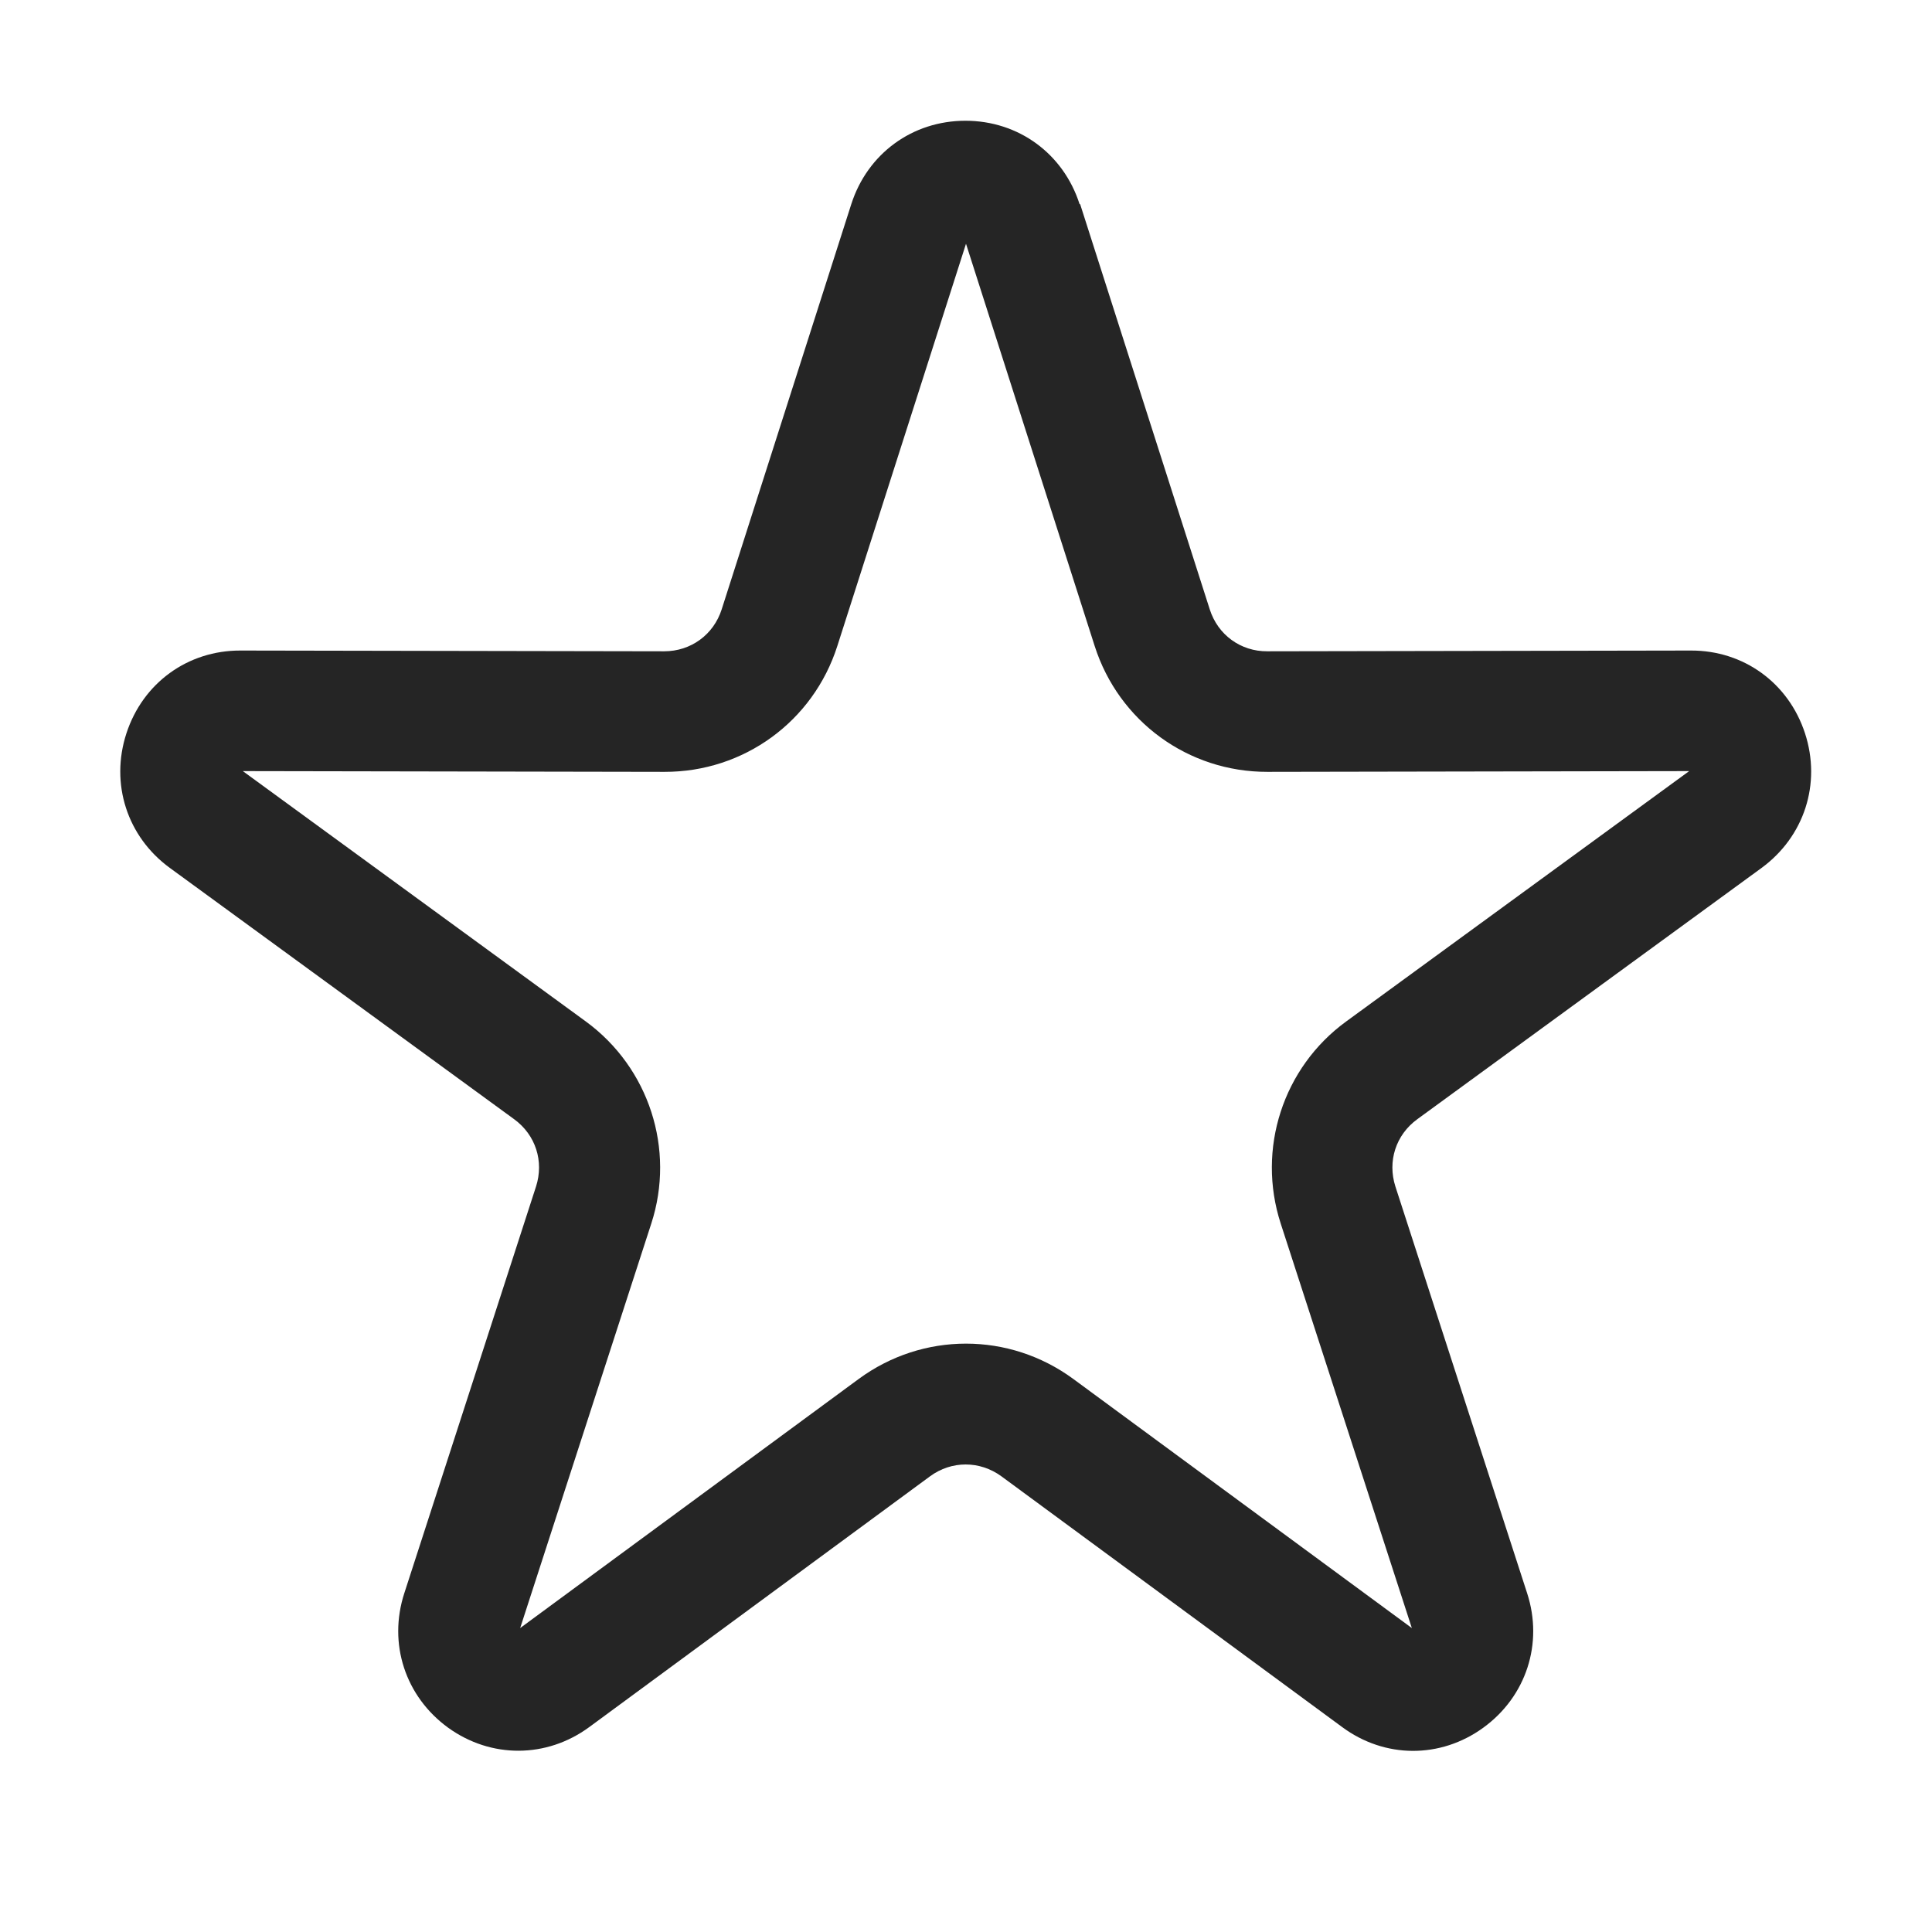
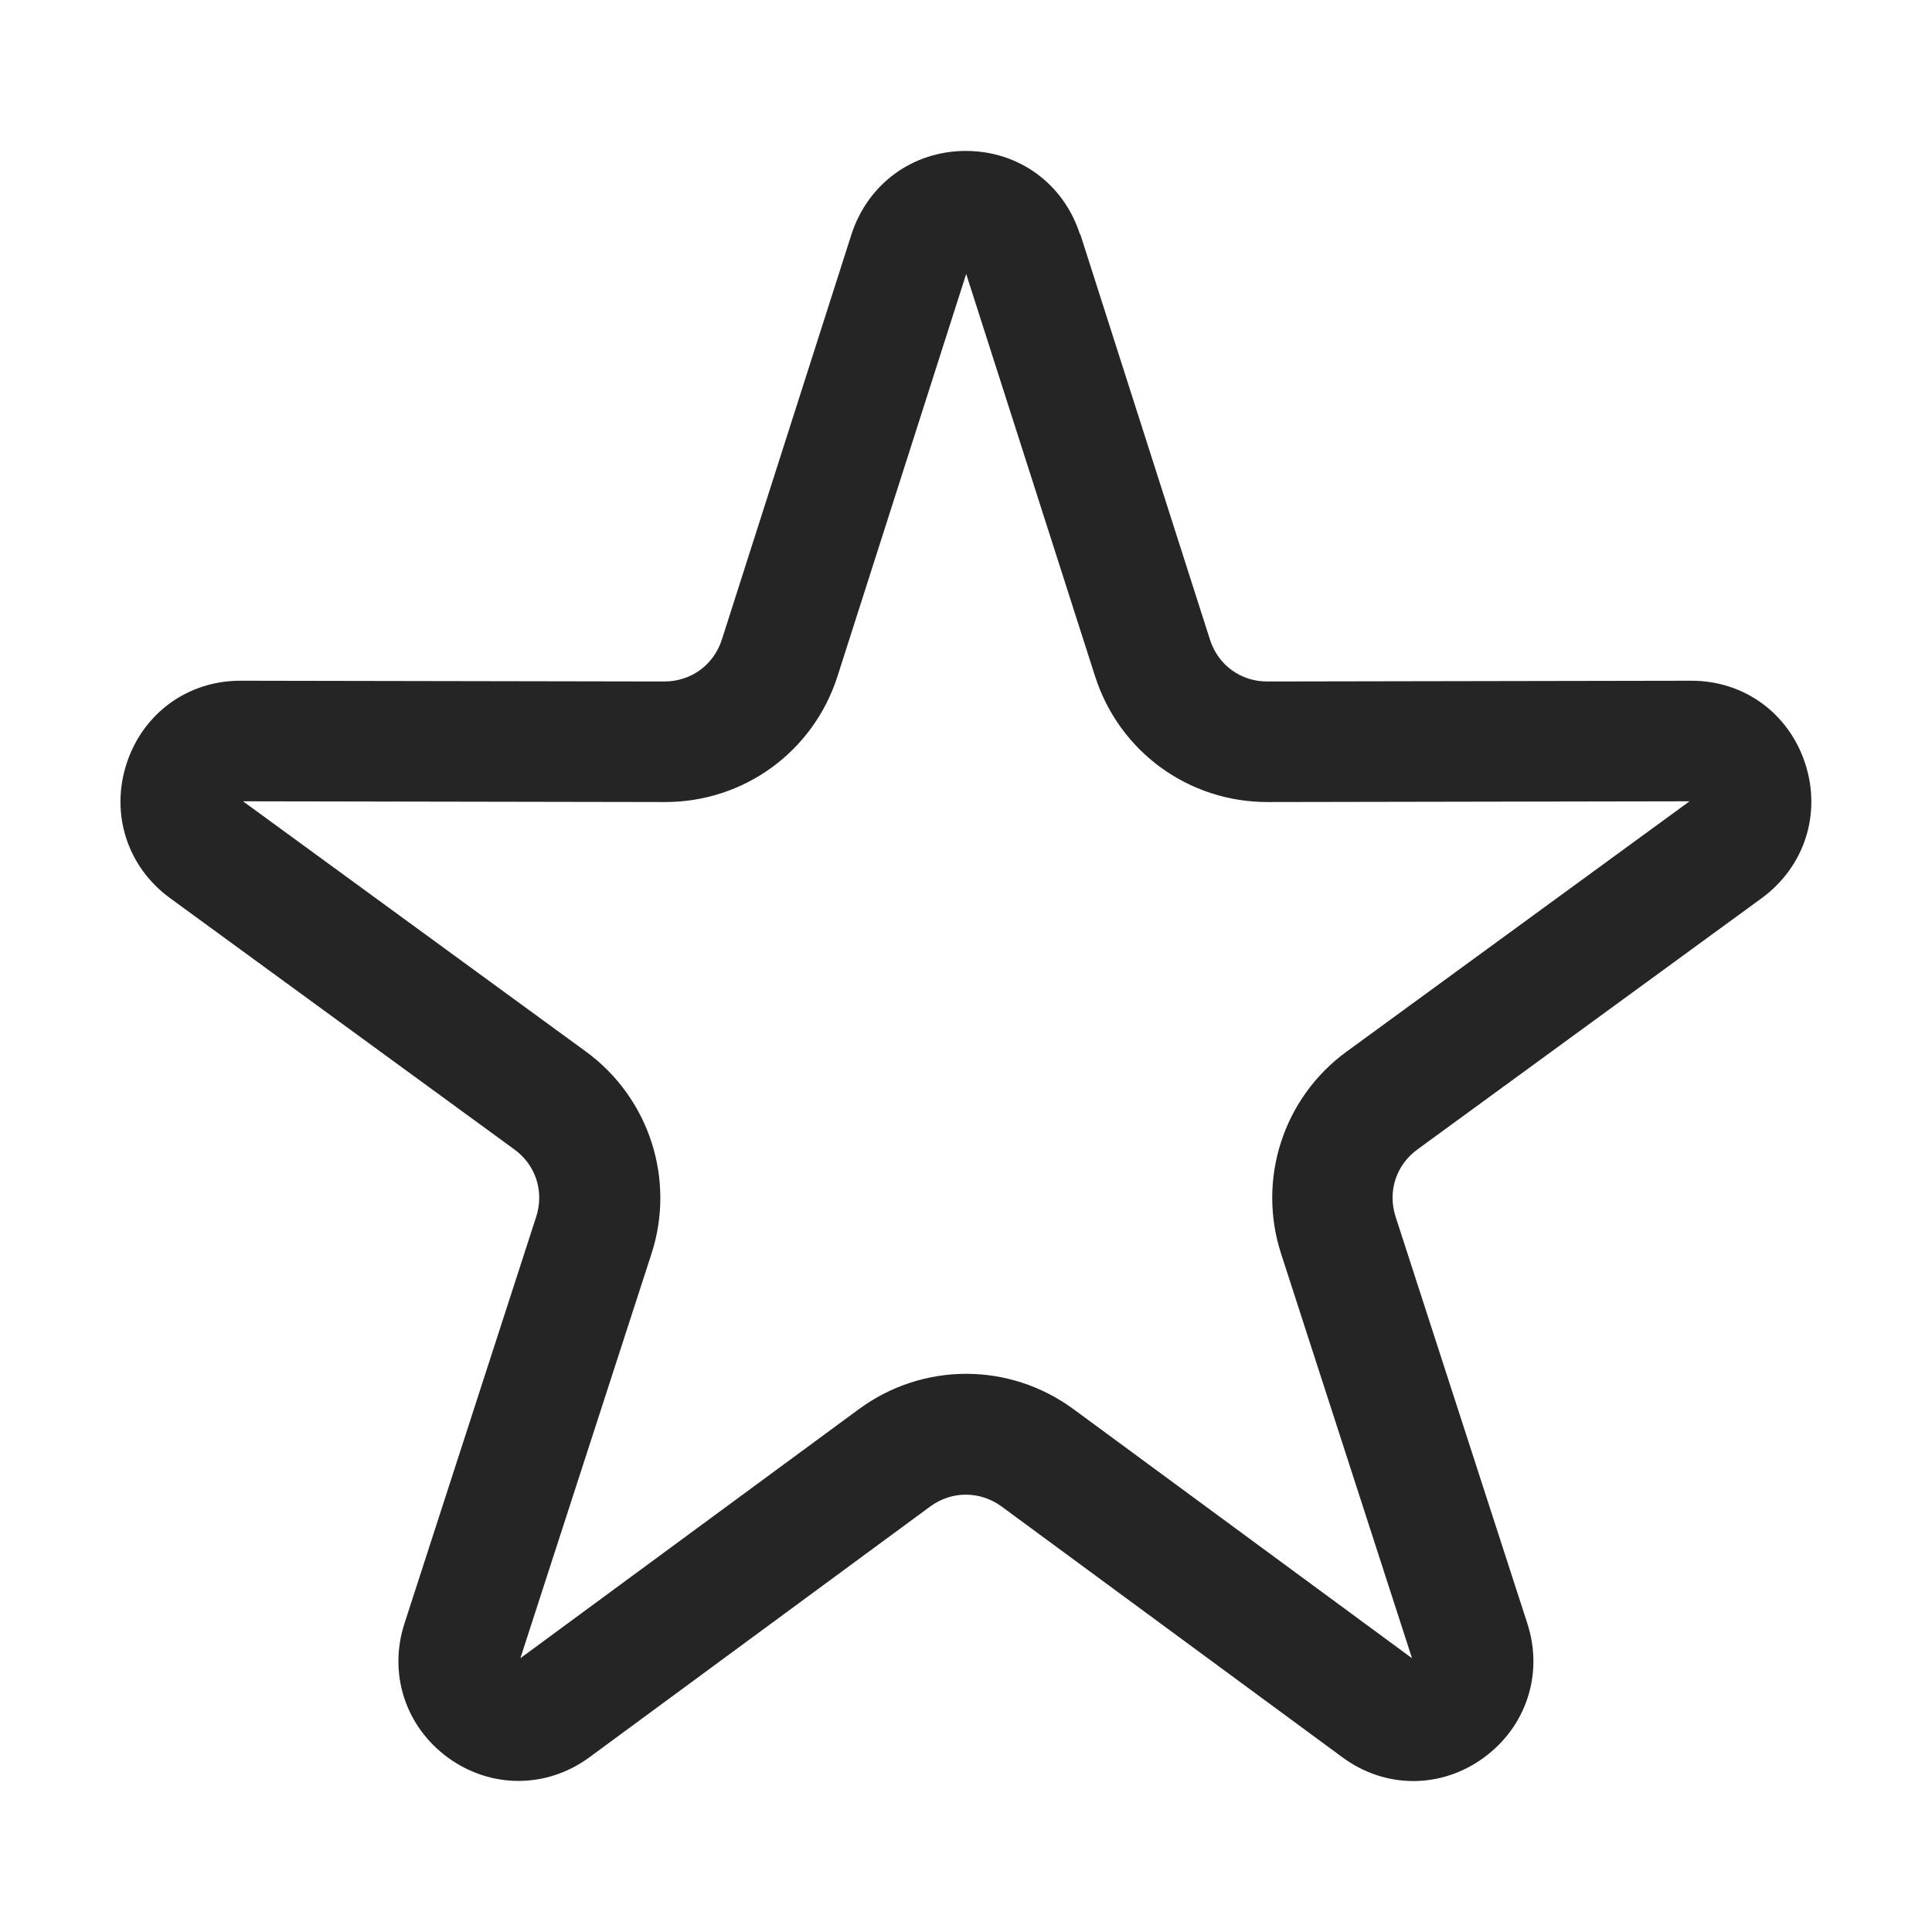
<svg xmlns="http://www.w3.org/2000/svg" version="1.1" id="Layer_1" shape-rendering="geometricPrecision" text-rendering="geometricPrecision" image-rendering="optimizeQuality" x="0px" y="0px" width="1024px" height="1024px" viewBox="0 0 1024 1024" enable-background="new 0 0 1024 1024" xml:space="preserve">
-   <path id="curve0" fill="#252525" d="M572.5,108.2L641.2,323c4.3,13.5,16.4,22.3,30.5,22.2l224.5-0.4c28-0.1,51.8,17.2,60.5,43.9  c8.7,26.7-0.4,54.7-23,71.3L751.2,593.2c-11.4,8.3-15.9,22.3-11.6,35.7l69.8,215.5c8.7,26.7-0.5,54.8-23.2,71.3s-52.2,16.4-74.8-0.3  L530.8,782.5c-11.5-8.4-26.5-8.4-37.9,0L312.3,915.4c-22.6,16.6-52.1,16.7-74.8,0.3c-22.7-16.5-31.9-44.6-23.2-71.3l69.8-215.5  c4.3-13.4-0.2-27.4-11.6-35.7L90,460c-22.6-16.5-31.7-44.6-23-71.3c8.7-26.7,32.5-44,60.5-43.9l224.5,0.4c14.2,0,26.2-8.8,30.5-22.2  l68.7-214.8c8.6-26.8,32.4-44.2,60.5-44.2c28.1,0,51.9,17.4,60.5,44.2H572.5z M512,129.2l-68.2,213.2c-12.8,40-49.6,66.8-91.6,66.7  l-223.5-0.4l181.8,132.7c33.5,24.5,47.5,67.7,34.7,107.1l-69.5,214.4l179.4-132c34-25,79.8-25,113.8,0l179.4,132l-69.5-214.4  C666,609,680,565.8,713.5,541.4l181.8-132.7l-223.5,0.4c-42,0.1-78.8-26.7-91.6-66.7L512,129.2z" />
+   <path id="curve0" fill="#252525" d="M572.6,124.2L641.3,339c4.3,13.5,16.4,22.3,30.5,22.2l224.5-0.4c28-0.1,51.8,17.2,60.5,43.9  c8.7,26.7-0.4,54.7-23,71.3L751.3,609.2c-11.4,8.3-15.9,22.3-11.6,35.7l69.8,215.5c8.7,26.7-0.5,54.8-23.2,71.3s-52.2,16.4-74.8-0.3  L530.9,798.5c-11.5-8.4-26.5-8.4-37.9,0L312.4,931.4c-22.6,16.6-52.1,16.7-74.8,0.3c-22.7-16.5-31.9-44.6-23.2-71.3l69.8-215.5  c4.3-13.4-0.2-27.4-11.6-35.7L90.1,476c-22.6-16.5-31.7-44.6-23-71.3c8.7-26.7,32.5-44,60.5-43.9l224.5,0.4  c14.2,0,26.2-8.8,30.5-22.2l68.7-214.8C460,97.4,483.8,80,511.9,80c28.1,0,51.9,17.4,60.5,44.2H572.6z M512.1,145.2l-68.2,213.2  c-12.8,40-49.6,66.8-91.6,66.7l-223.5-0.4l181.8,132.7c33.5,24.5,47.5,67.7,34.7,107.1l-69.5,214.4l179.4-132c34-25,79.8-25,113.8,0  l179.4,132L679,664.5c-12.8-39.5,1.2-82.7,34.7-107.1l181.8-132.7l-223.5,0.4c-42,0.1-78.8-26.7-91.6-66.7L512.1,145.2z" />
</svg>
